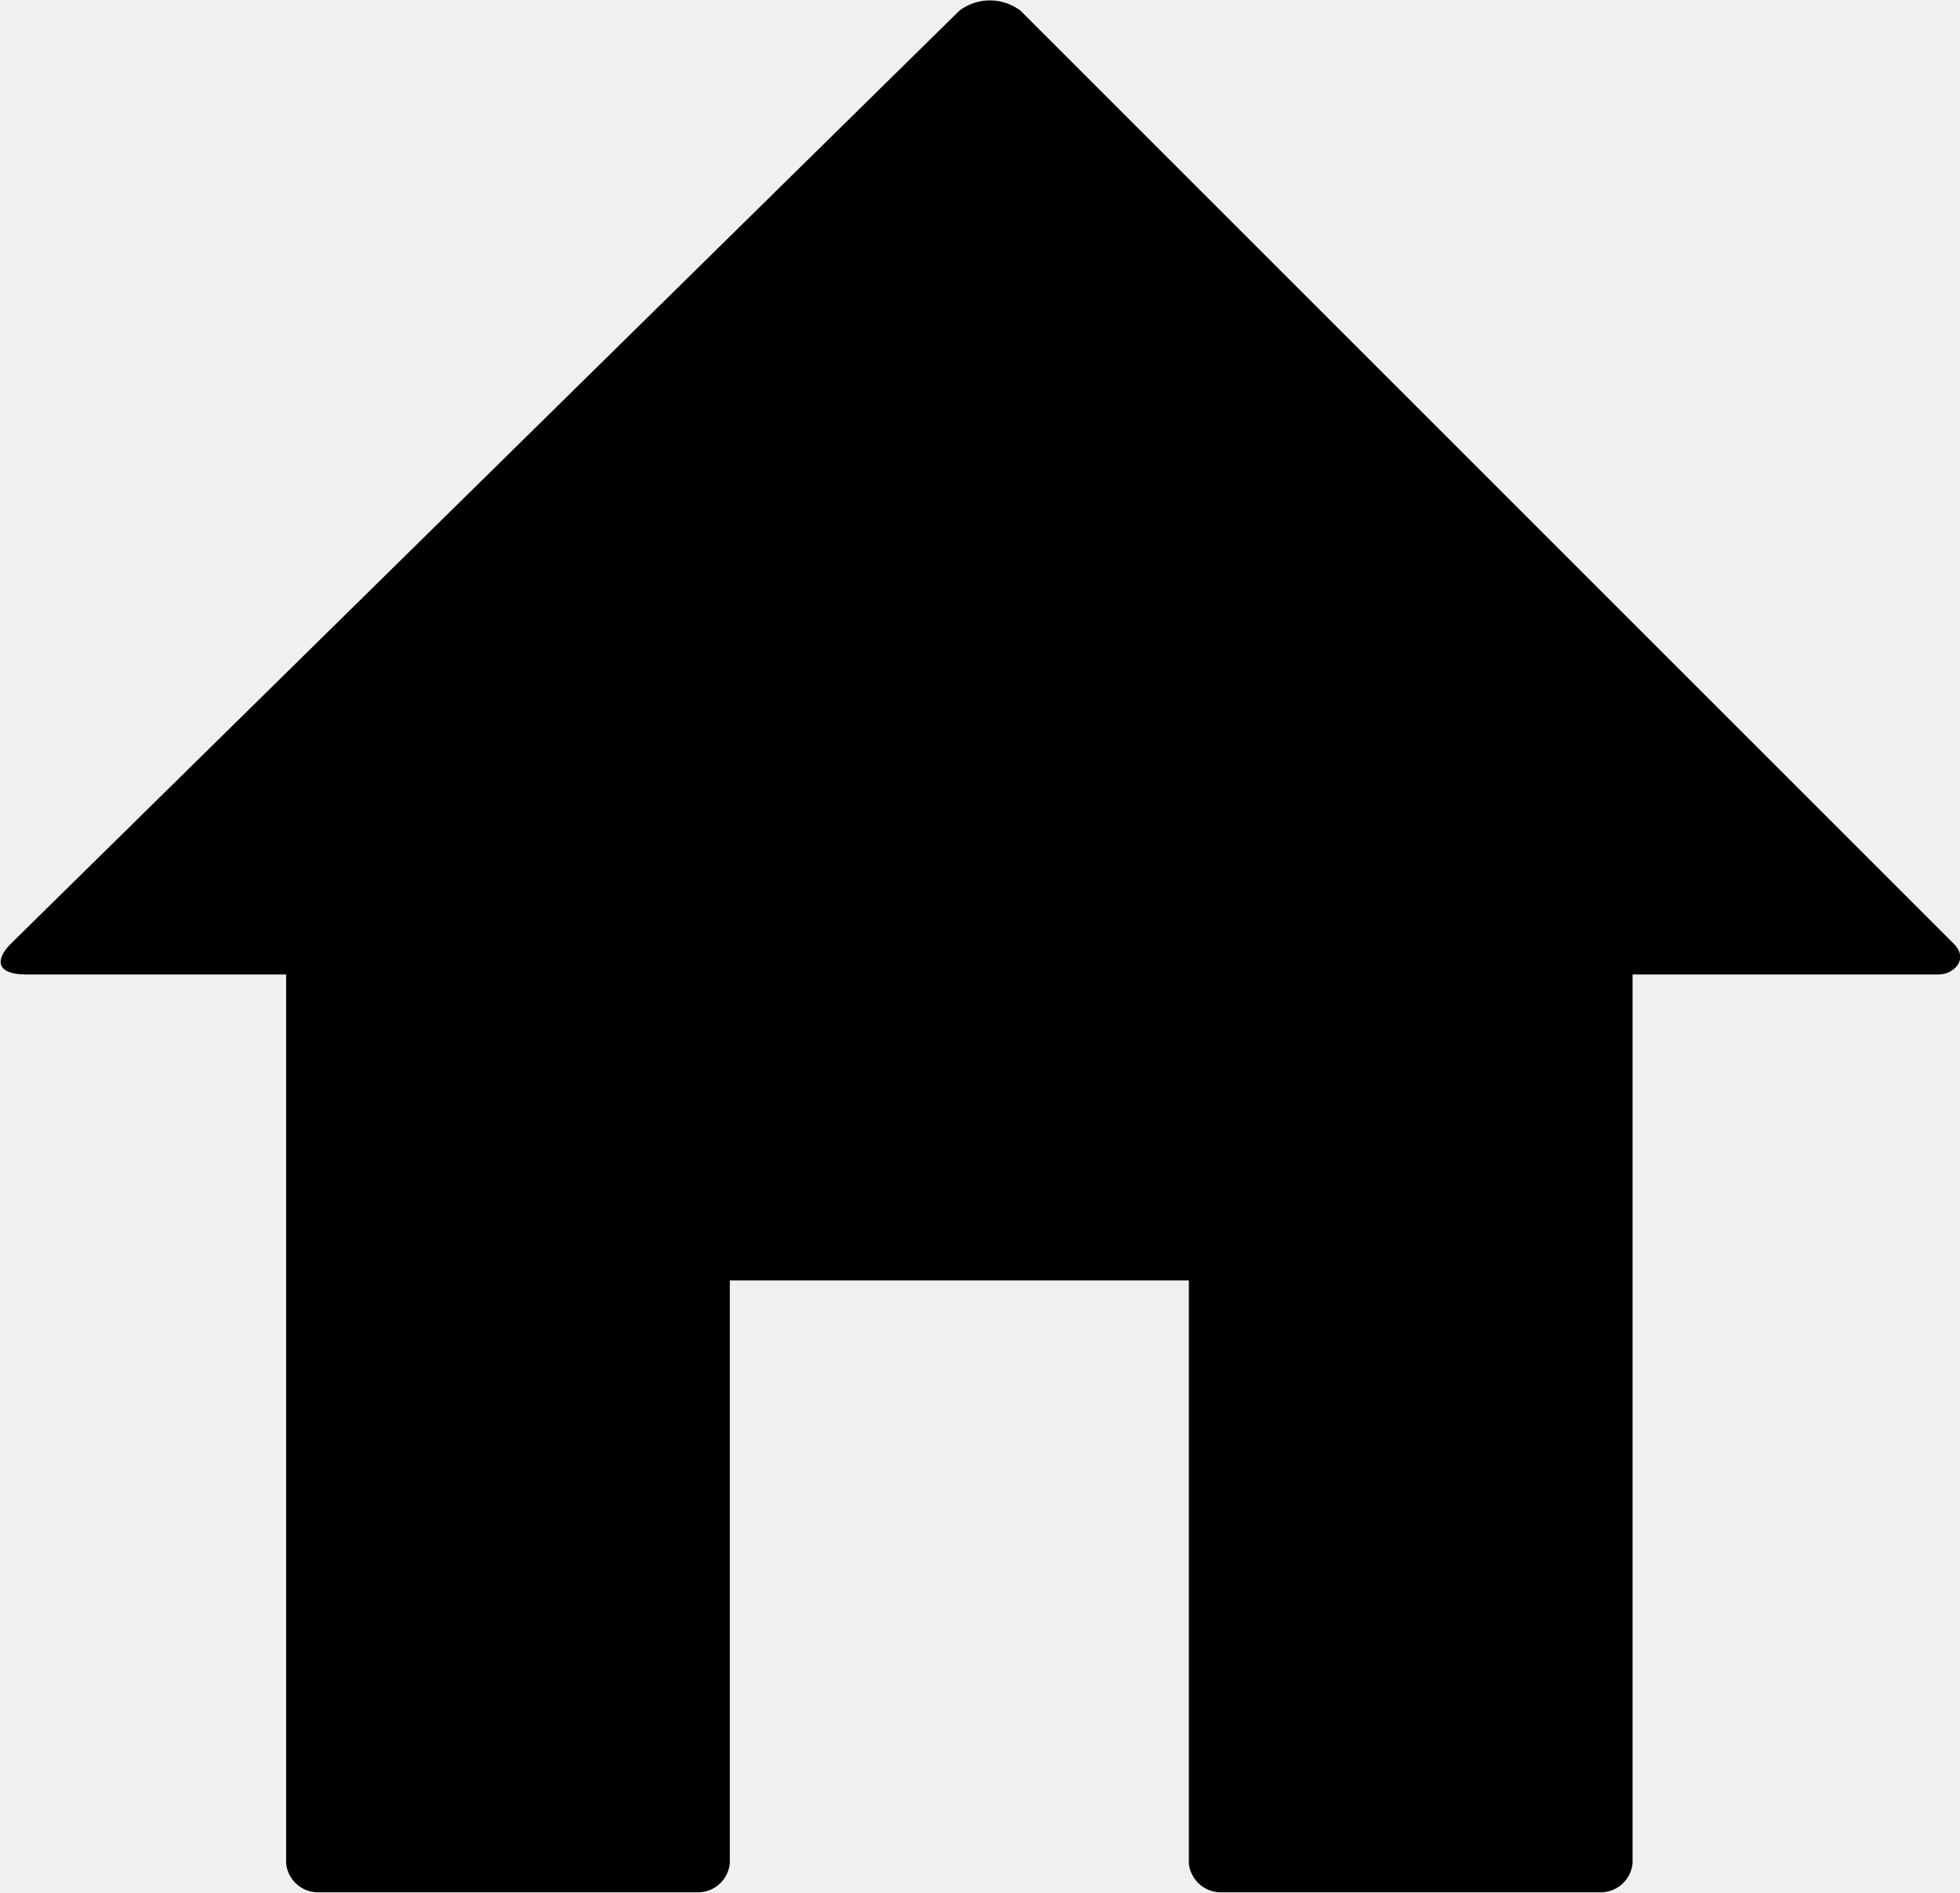
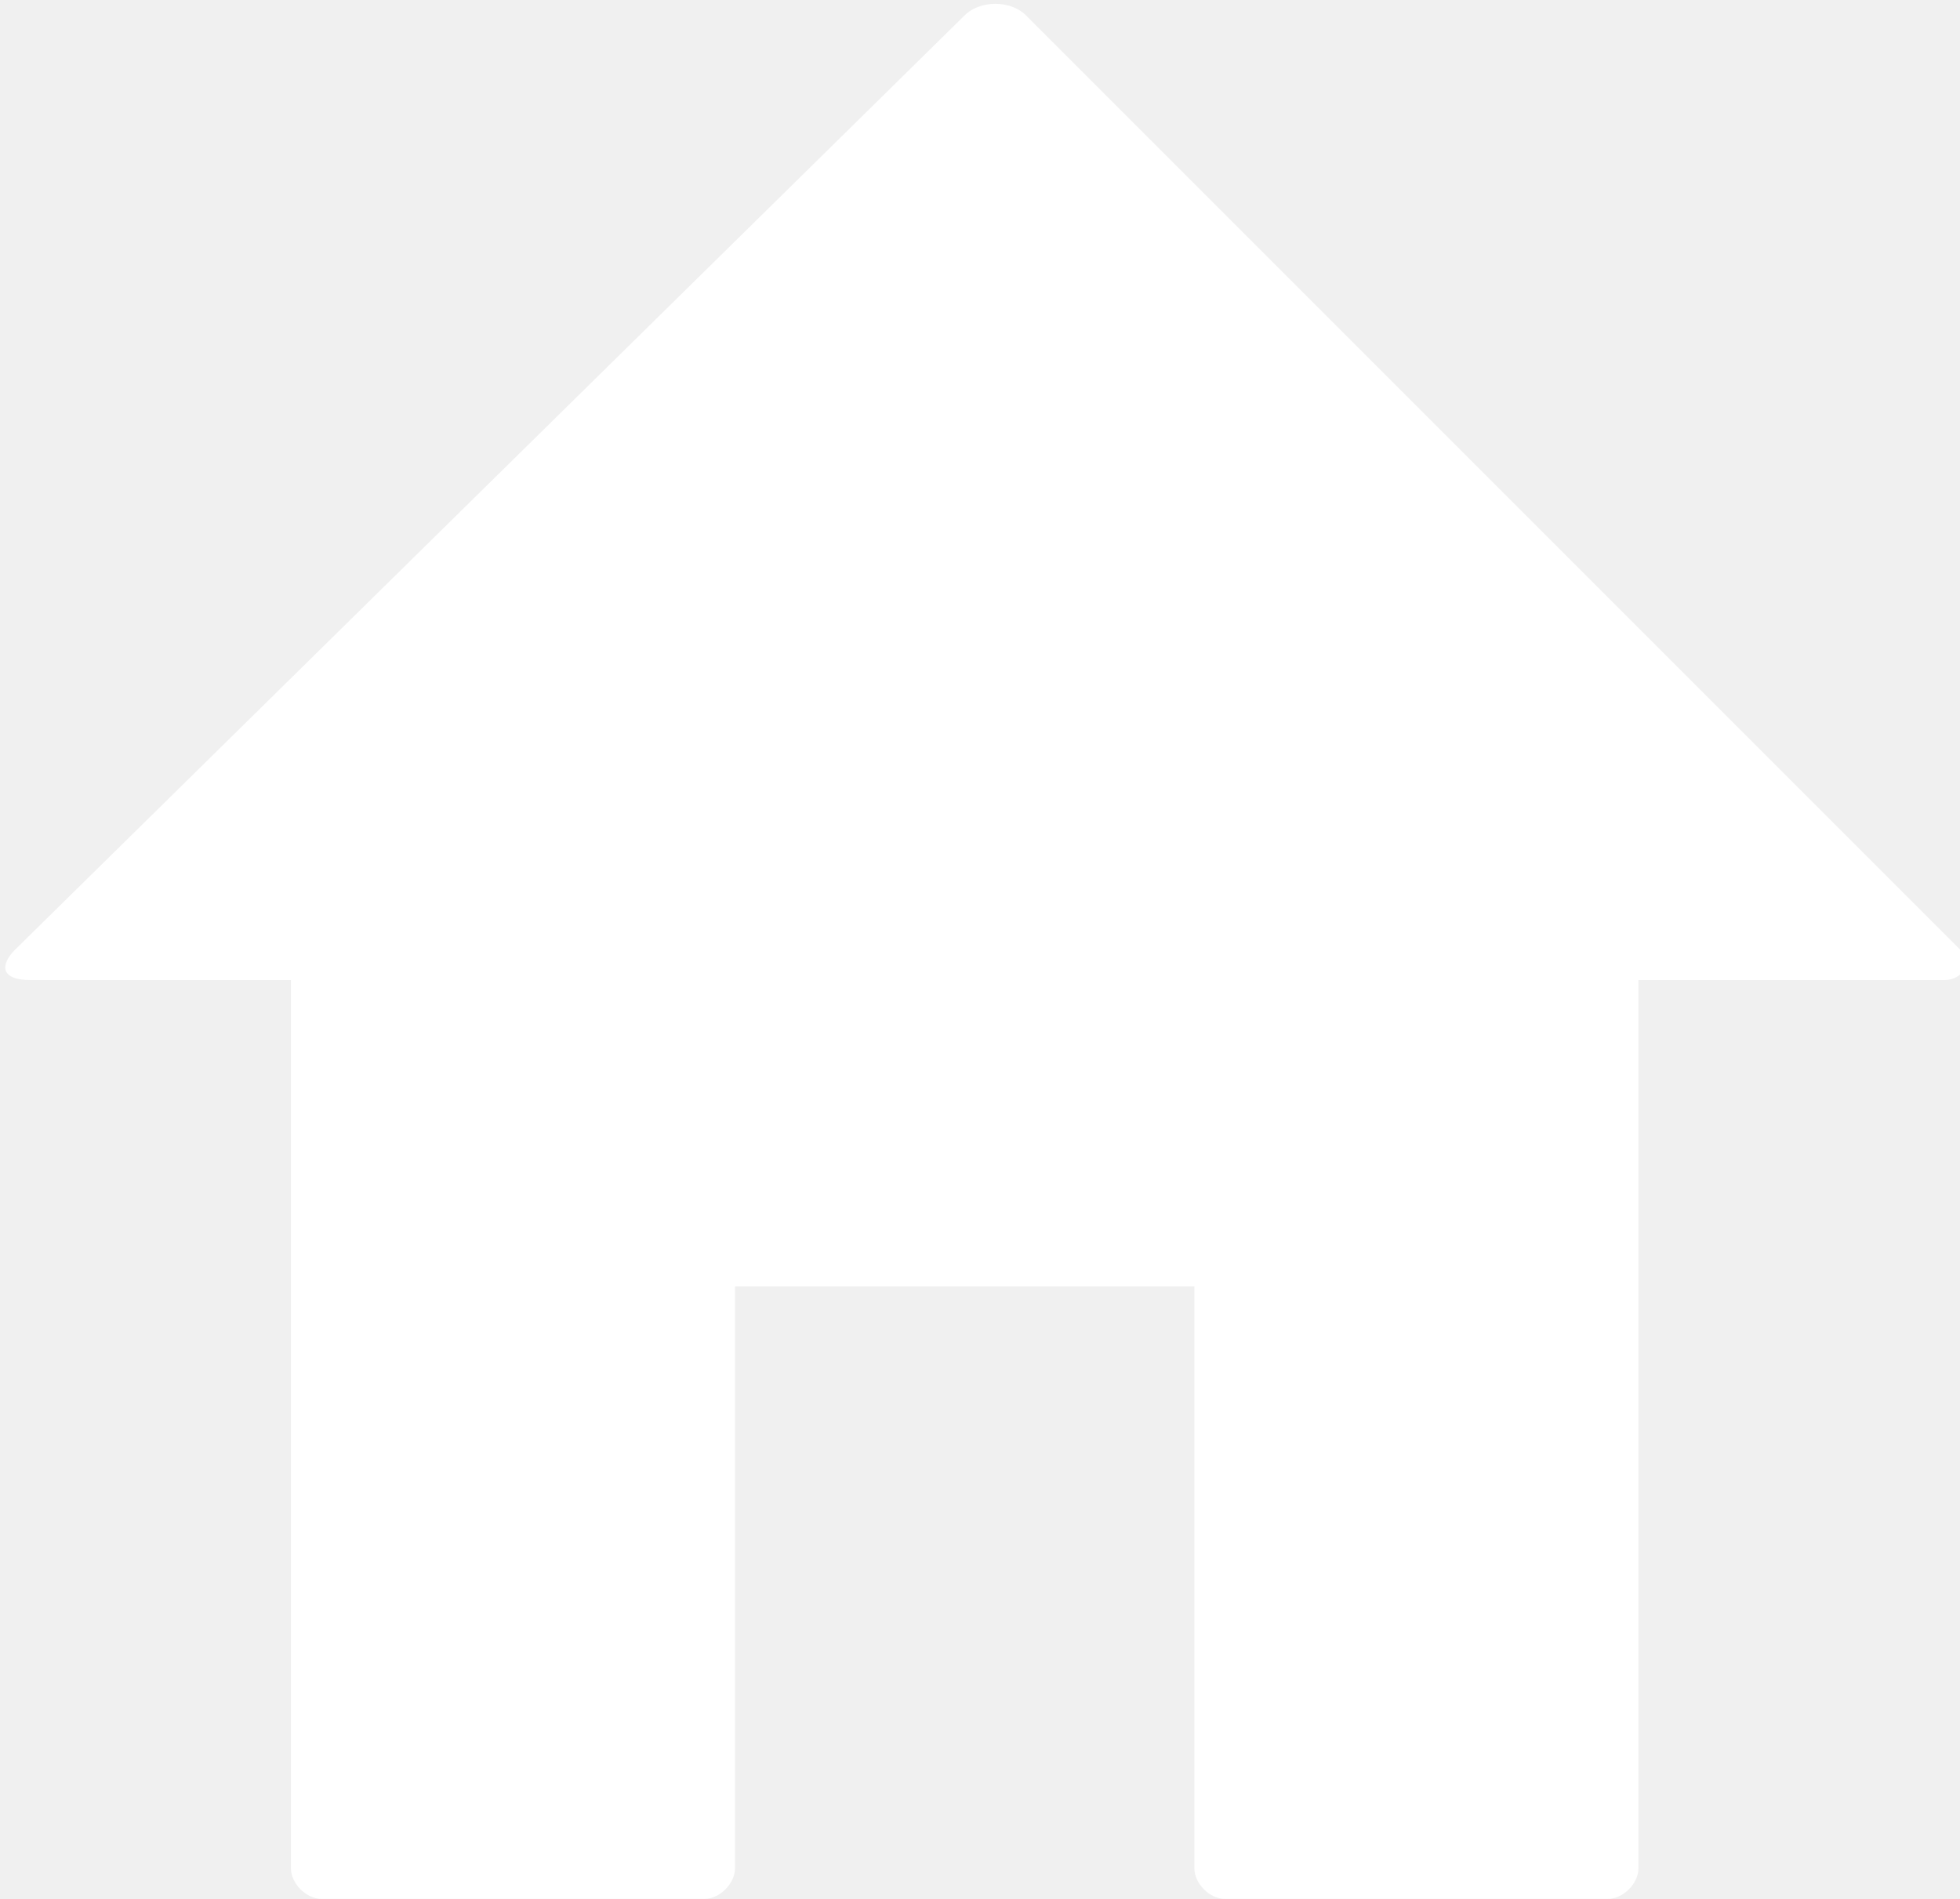
- <svg xmlns="http://www.w3.org/2000/svg" viewBox="0 0 12.81 12.37">
-   <g id="Layer_2" data-name="Layer 2">
-     <g id="Layer_1-2" data-name="Layer 1">
+ <svg xmlns="http://www.w3.org/2000/svg" version="1.1" id="Layer_1" x="0px" y="0px" viewBox="0 0 12.8 12.4" style="enable-background:new 0 0 12.8 12.4;" xml:space="preserve">
+   <style type="text/css">
+ 	.st0{fill:#FFFFFF;}
+ </style>
+   <g id="Layer_2_1_">
+     <g id="Layer_1-2">
      <g id="glyphicons_halflings">
        <g id="home">
-           <path id="path" d="M10.87,6.37h1.8c.1,0,.2-.1.1-.2L6.67.07a.33.33,0,0,0-.4,0L.07,6.17c-.1.1-.1.2.1.2h1.7v5.81a.21.21,0,0,0,.2.19h2.5a.21.21,0,0,0,.2-.19V8.37h3v3.81a.21.21,0,0,0,.2.19h2.5a.21.21,0,0,0,.2-.19V6.37Z" />
+           <path id="path" class="st0" d="M10.9,6.4h1.8c0.1,0,0.2-0.1,0.1-0.2L6.7,0.1C6.6,0,6.4,0,6.3,0.1L0.1,6.2C0,6.3,0,6.4,0.2,6.4      h1.7v5.8c0,0.1,0.1,0.2,0.2,0.2h2.5c0.1,0,0.2-0.1,0.2-0.2V8.4h3v3.8c0,0.1,0.1,0.2,0.2,0.2h2.5c0.1,0,0.2-0.1,0.2-0.2V6.4H10.9      z" />
        </g>
      </g>
    </g>
  </g>
</svg>
